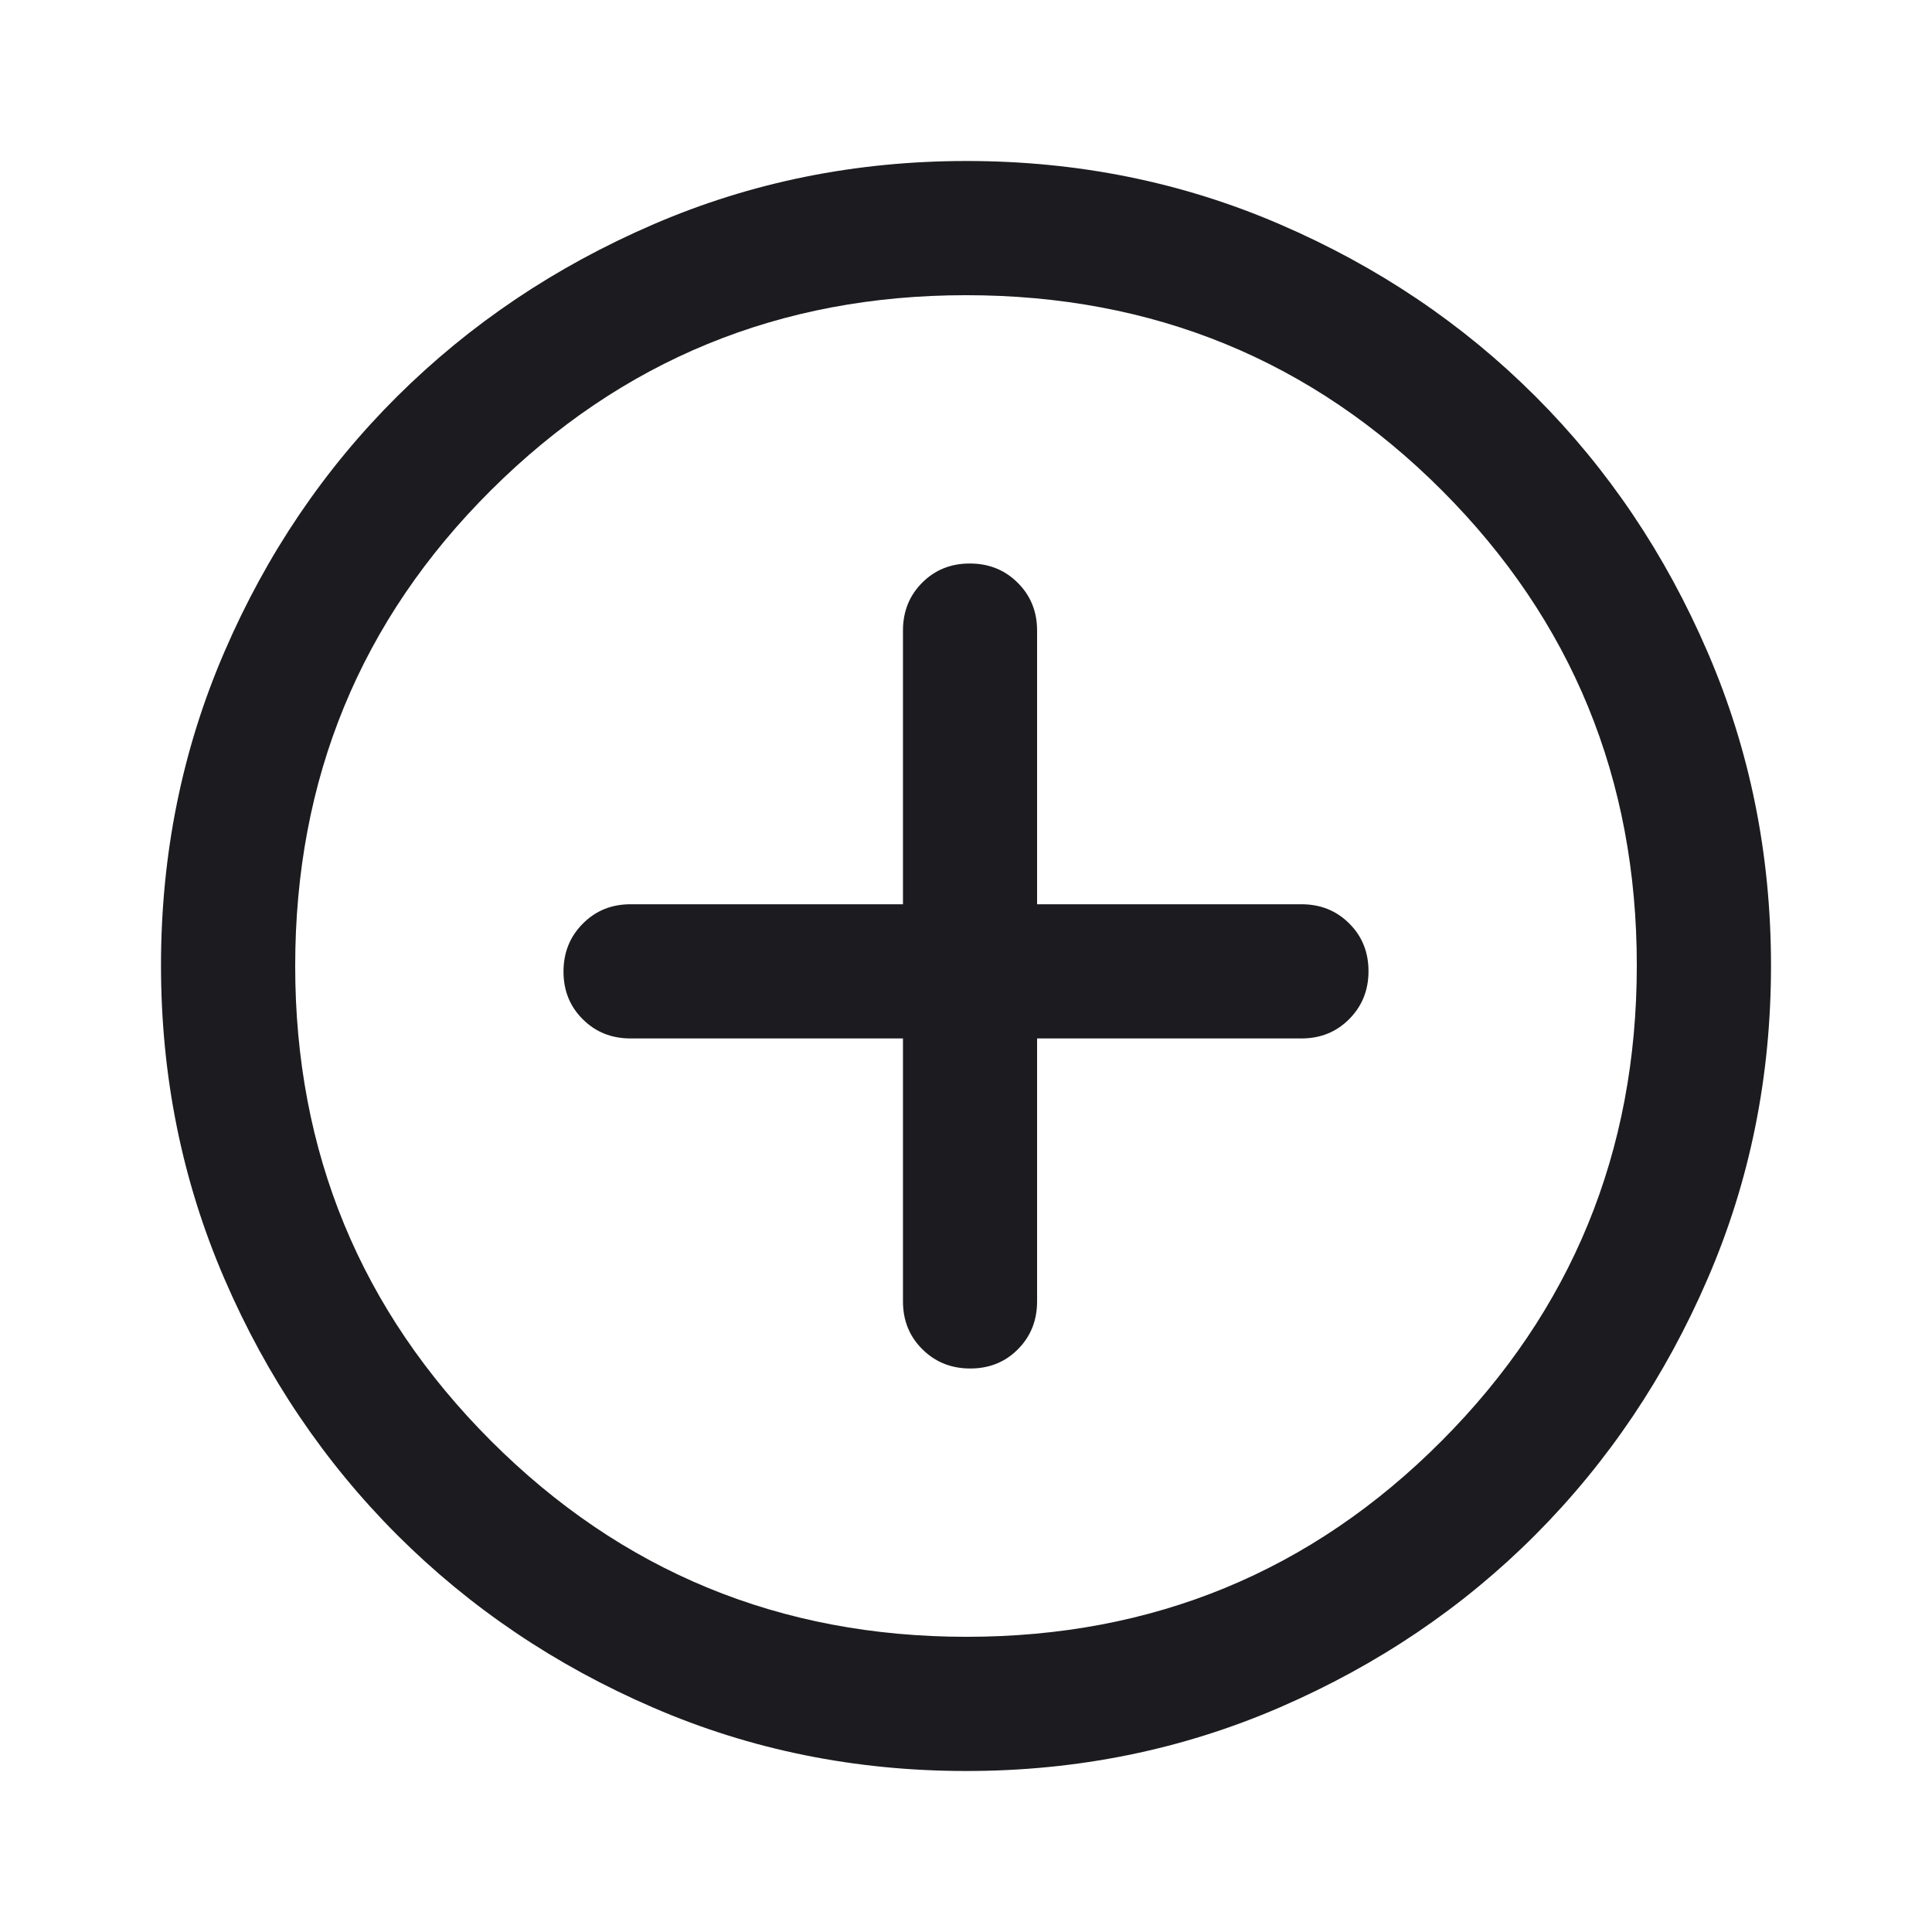
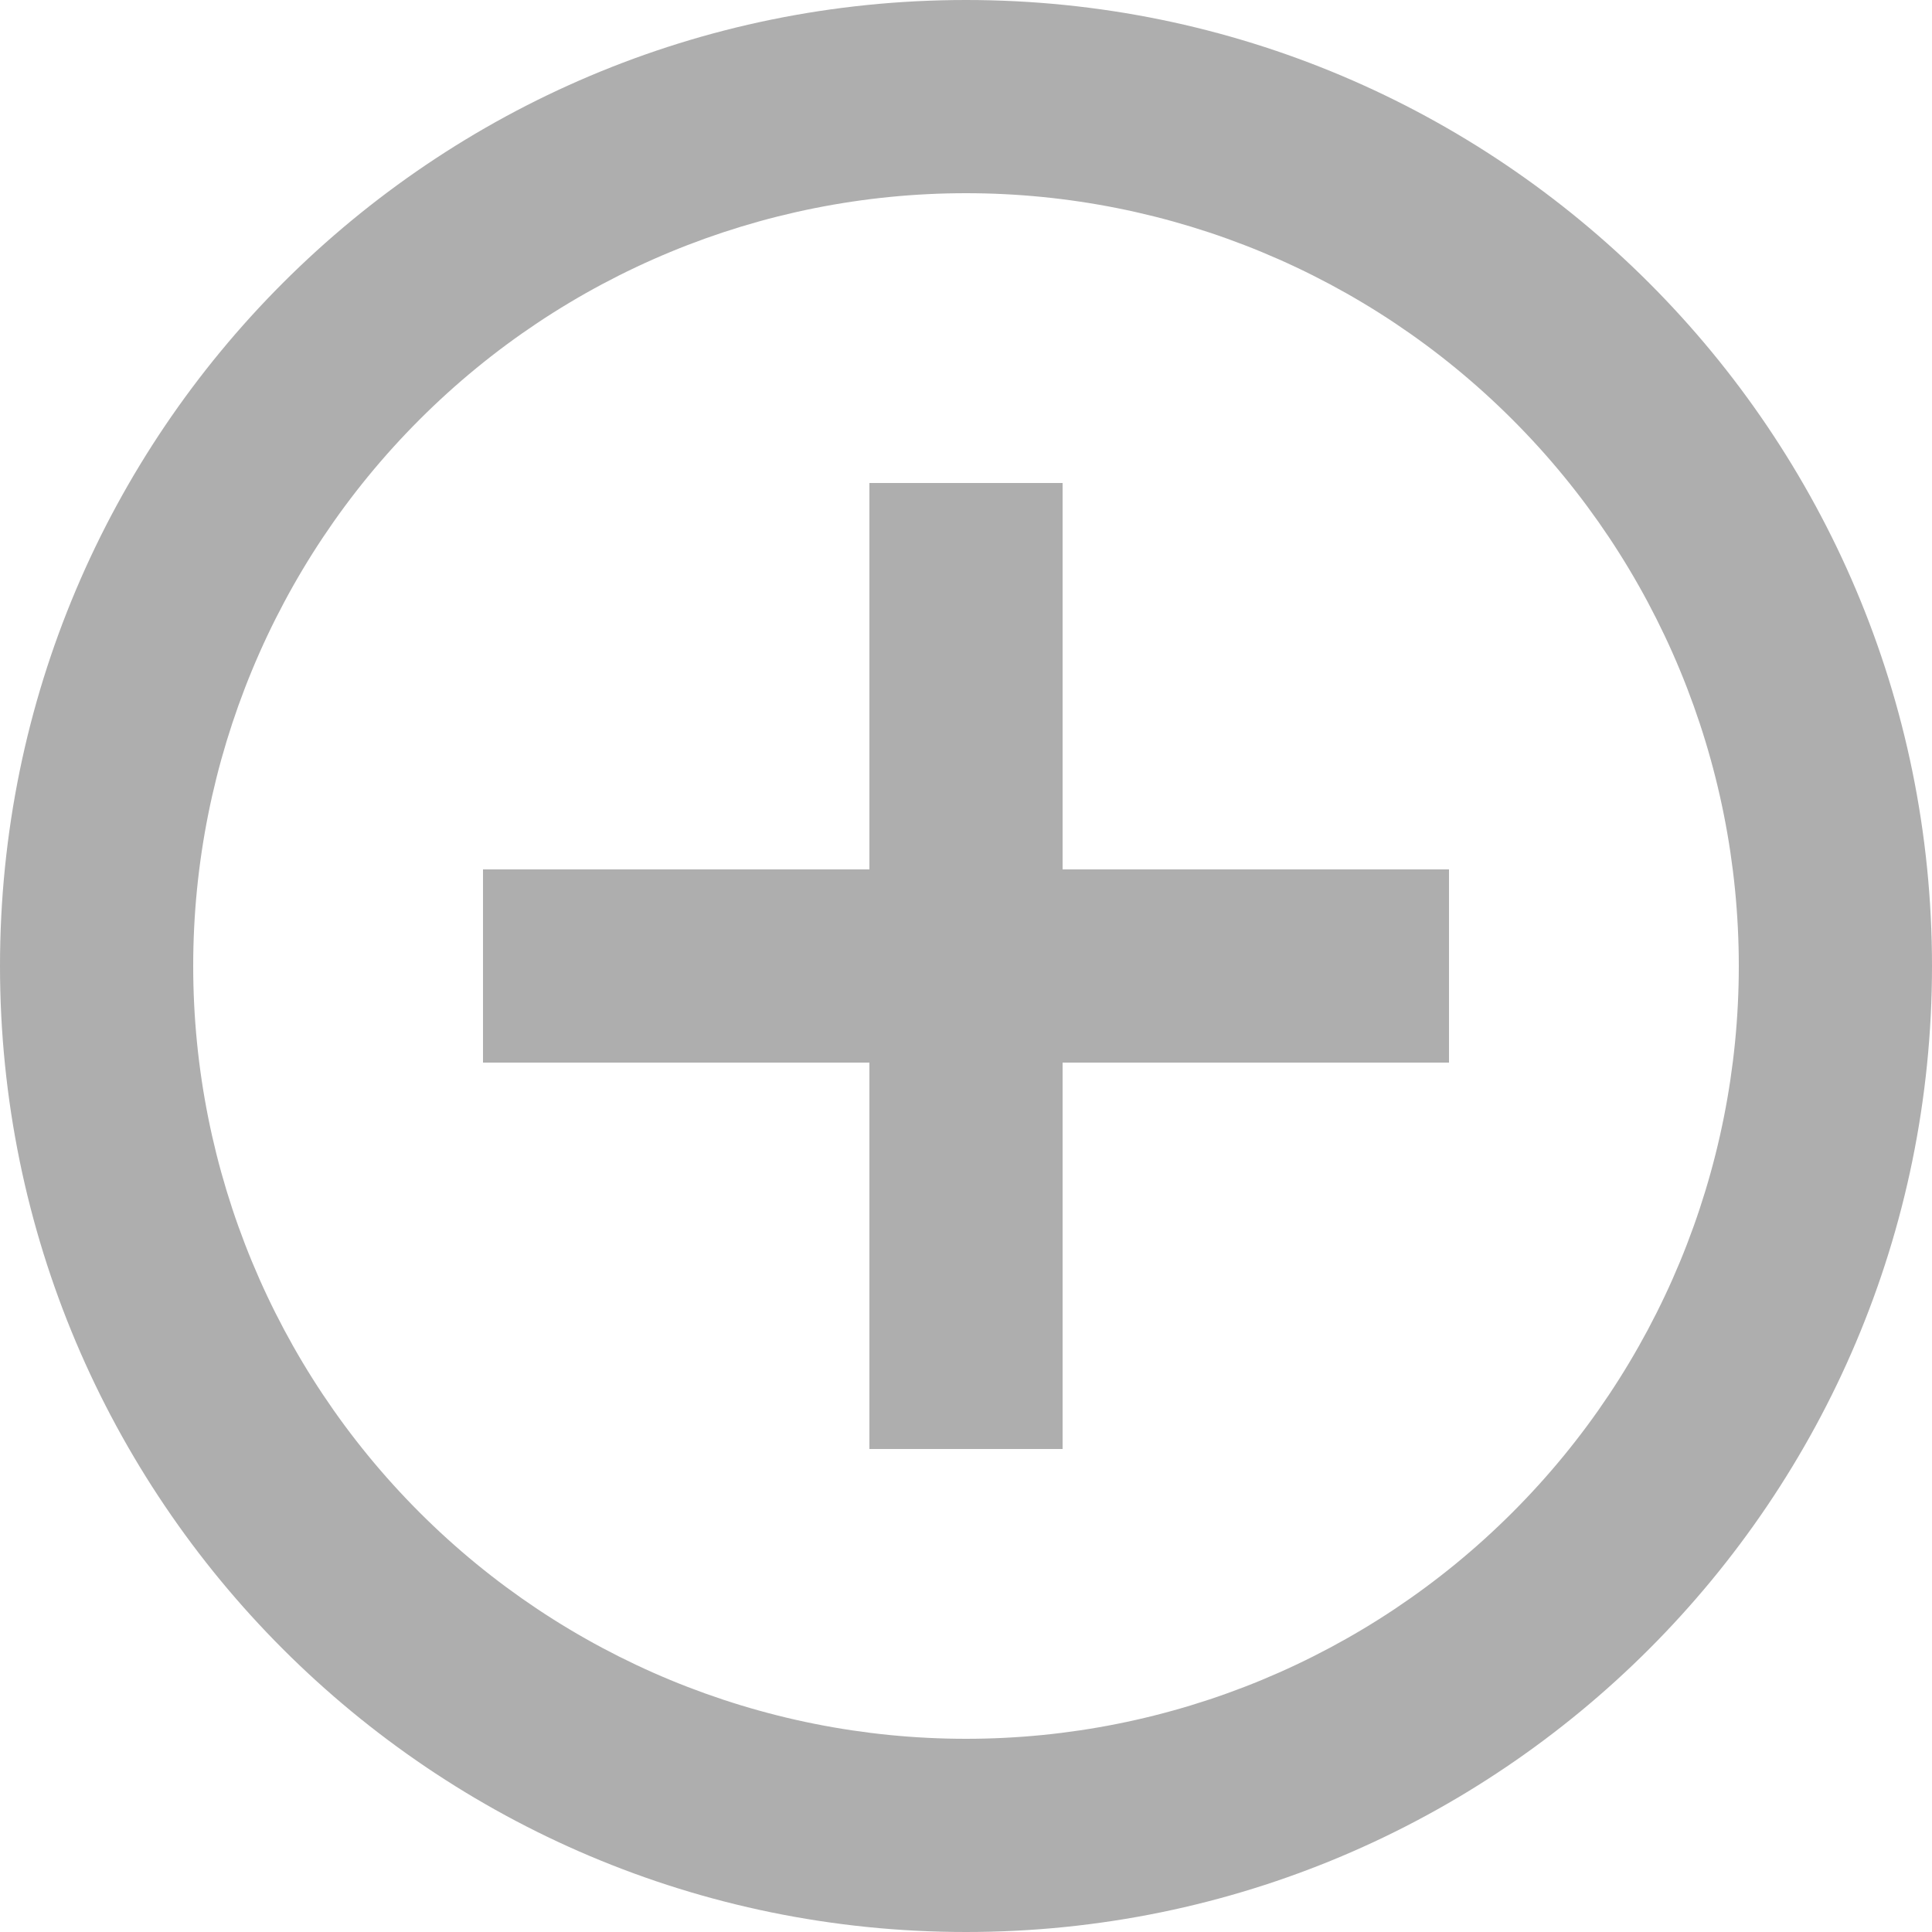
<svg xmlns="http://www.w3.org/2000/svg" width="24" height="24" viewBox="0 0 24 24" fill="none">
-   <mask id="mask0_159_1907" style="mask-type:alpha" maskUnits="userSpaceOnUse" x="0" y="0" width="24" height="24">
-     <rect width="24" height="24" fill="#D9D9D9" />
-   </mask>
-   <g mask="url(#mask0_159_1907)">
-     <path d="M11.217 12.9V16.167C11.217 16.403 11.297 16.601 11.457 16.76C11.617 16.92 11.816 17 12.053 17C12.29 17 12.488 16.92 12.646 16.76C12.804 16.601 12.883 16.403 12.883 16.167V12.9H16.167C16.403 12.9 16.601 12.82 16.76 12.66C16.92 12.499 17 12.301 17 12.064C17 11.827 16.92 11.629 16.76 11.471C16.601 11.312 16.403 11.233 16.167 11.233H12.883V7.833C12.883 7.597 12.803 7.399 12.643 7.24C12.483 7.08 12.284 7 12.047 7C11.81 7 11.613 7.08 11.454 7.24C11.296 7.399 11.217 7.597 11.217 7.833V11.233H7.833C7.597 11.233 7.399 11.313 7.24 11.474C7.08 11.634 7 11.833 7 12.07C7 12.306 7.08 12.504 7.24 12.662C7.399 12.821 7.597 12.9 7.833 12.9H11.217ZM12.004 22C10.624 22 9.327 21.738 8.113 21.212C6.899 20.688 5.839 19.972 4.933 19.067C4.028 18.161 3.312 17.101 2.788 15.886C2.263 14.671 2 13.373 2 11.992C2 10.61 2.263 9.312 2.788 8.097C3.312 6.882 4.028 5.825 4.933 4.925C5.839 4.025 6.899 3.312 8.114 2.788C9.329 2.263 10.627 2 12.008 2C13.39 2 14.688 2.263 15.903 2.788C17.118 3.312 18.175 4.025 19.075 4.925C19.975 5.825 20.688 6.883 21.212 8.1C21.738 9.317 22 10.615 22 11.996C22 13.376 21.738 14.673 21.212 15.887C20.688 17.101 19.975 18.16 19.075 19.064C18.175 19.967 17.117 20.682 15.9 21.209C14.683 21.736 13.385 22 12.004 22ZM12.008 20.333C14.325 20.333 16.292 19.522 17.908 17.9C19.525 16.278 20.333 14.308 20.333 11.992C20.333 9.675 19.526 7.708 17.912 6.092C16.297 4.475 14.326 3.667 12 3.667C9.689 3.667 7.722 4.474 6.1 6.089C4.478 7.703 3.667 9.674 3.667 12C3.667 14.311 4.478 16.278 6.1 17.9C7.722 19.522 9.692 20.333 12.008 20.333Z" fill="#1C1B1F" />
-   </g>
+   <path d="M10.8 10.8V6H13.2V10.8H18V13.2H13.2V18H10.8V13.2H6V10.8H10.8ZM12 24C5.372 24 0 18.628 0 12C0 5.372 5.372 0 12 0C18.628 0 24 5.372 24 12C24 18.628 18.628 24 12 24ZM12 21.6C14.546 21.6 16.988 20.589 18.788 18.788C20.589 16.988 21.6 14.546 21.6 12C21.6 9.454 20.589 7.012 18.788 5.212C16.988 3.411 14.546 2.4 12 2.4C9.454 2.4 7.012 3.411 5.212 5.212C3.411 7.012 2.4 9.454 2.4 12C2.4 14.546 3.411 16.988 5.212 18.788C7.012 20.589 9.454 21.6 12 21.6V21.6Z" fill="#AEAEAE" />
</svg>
